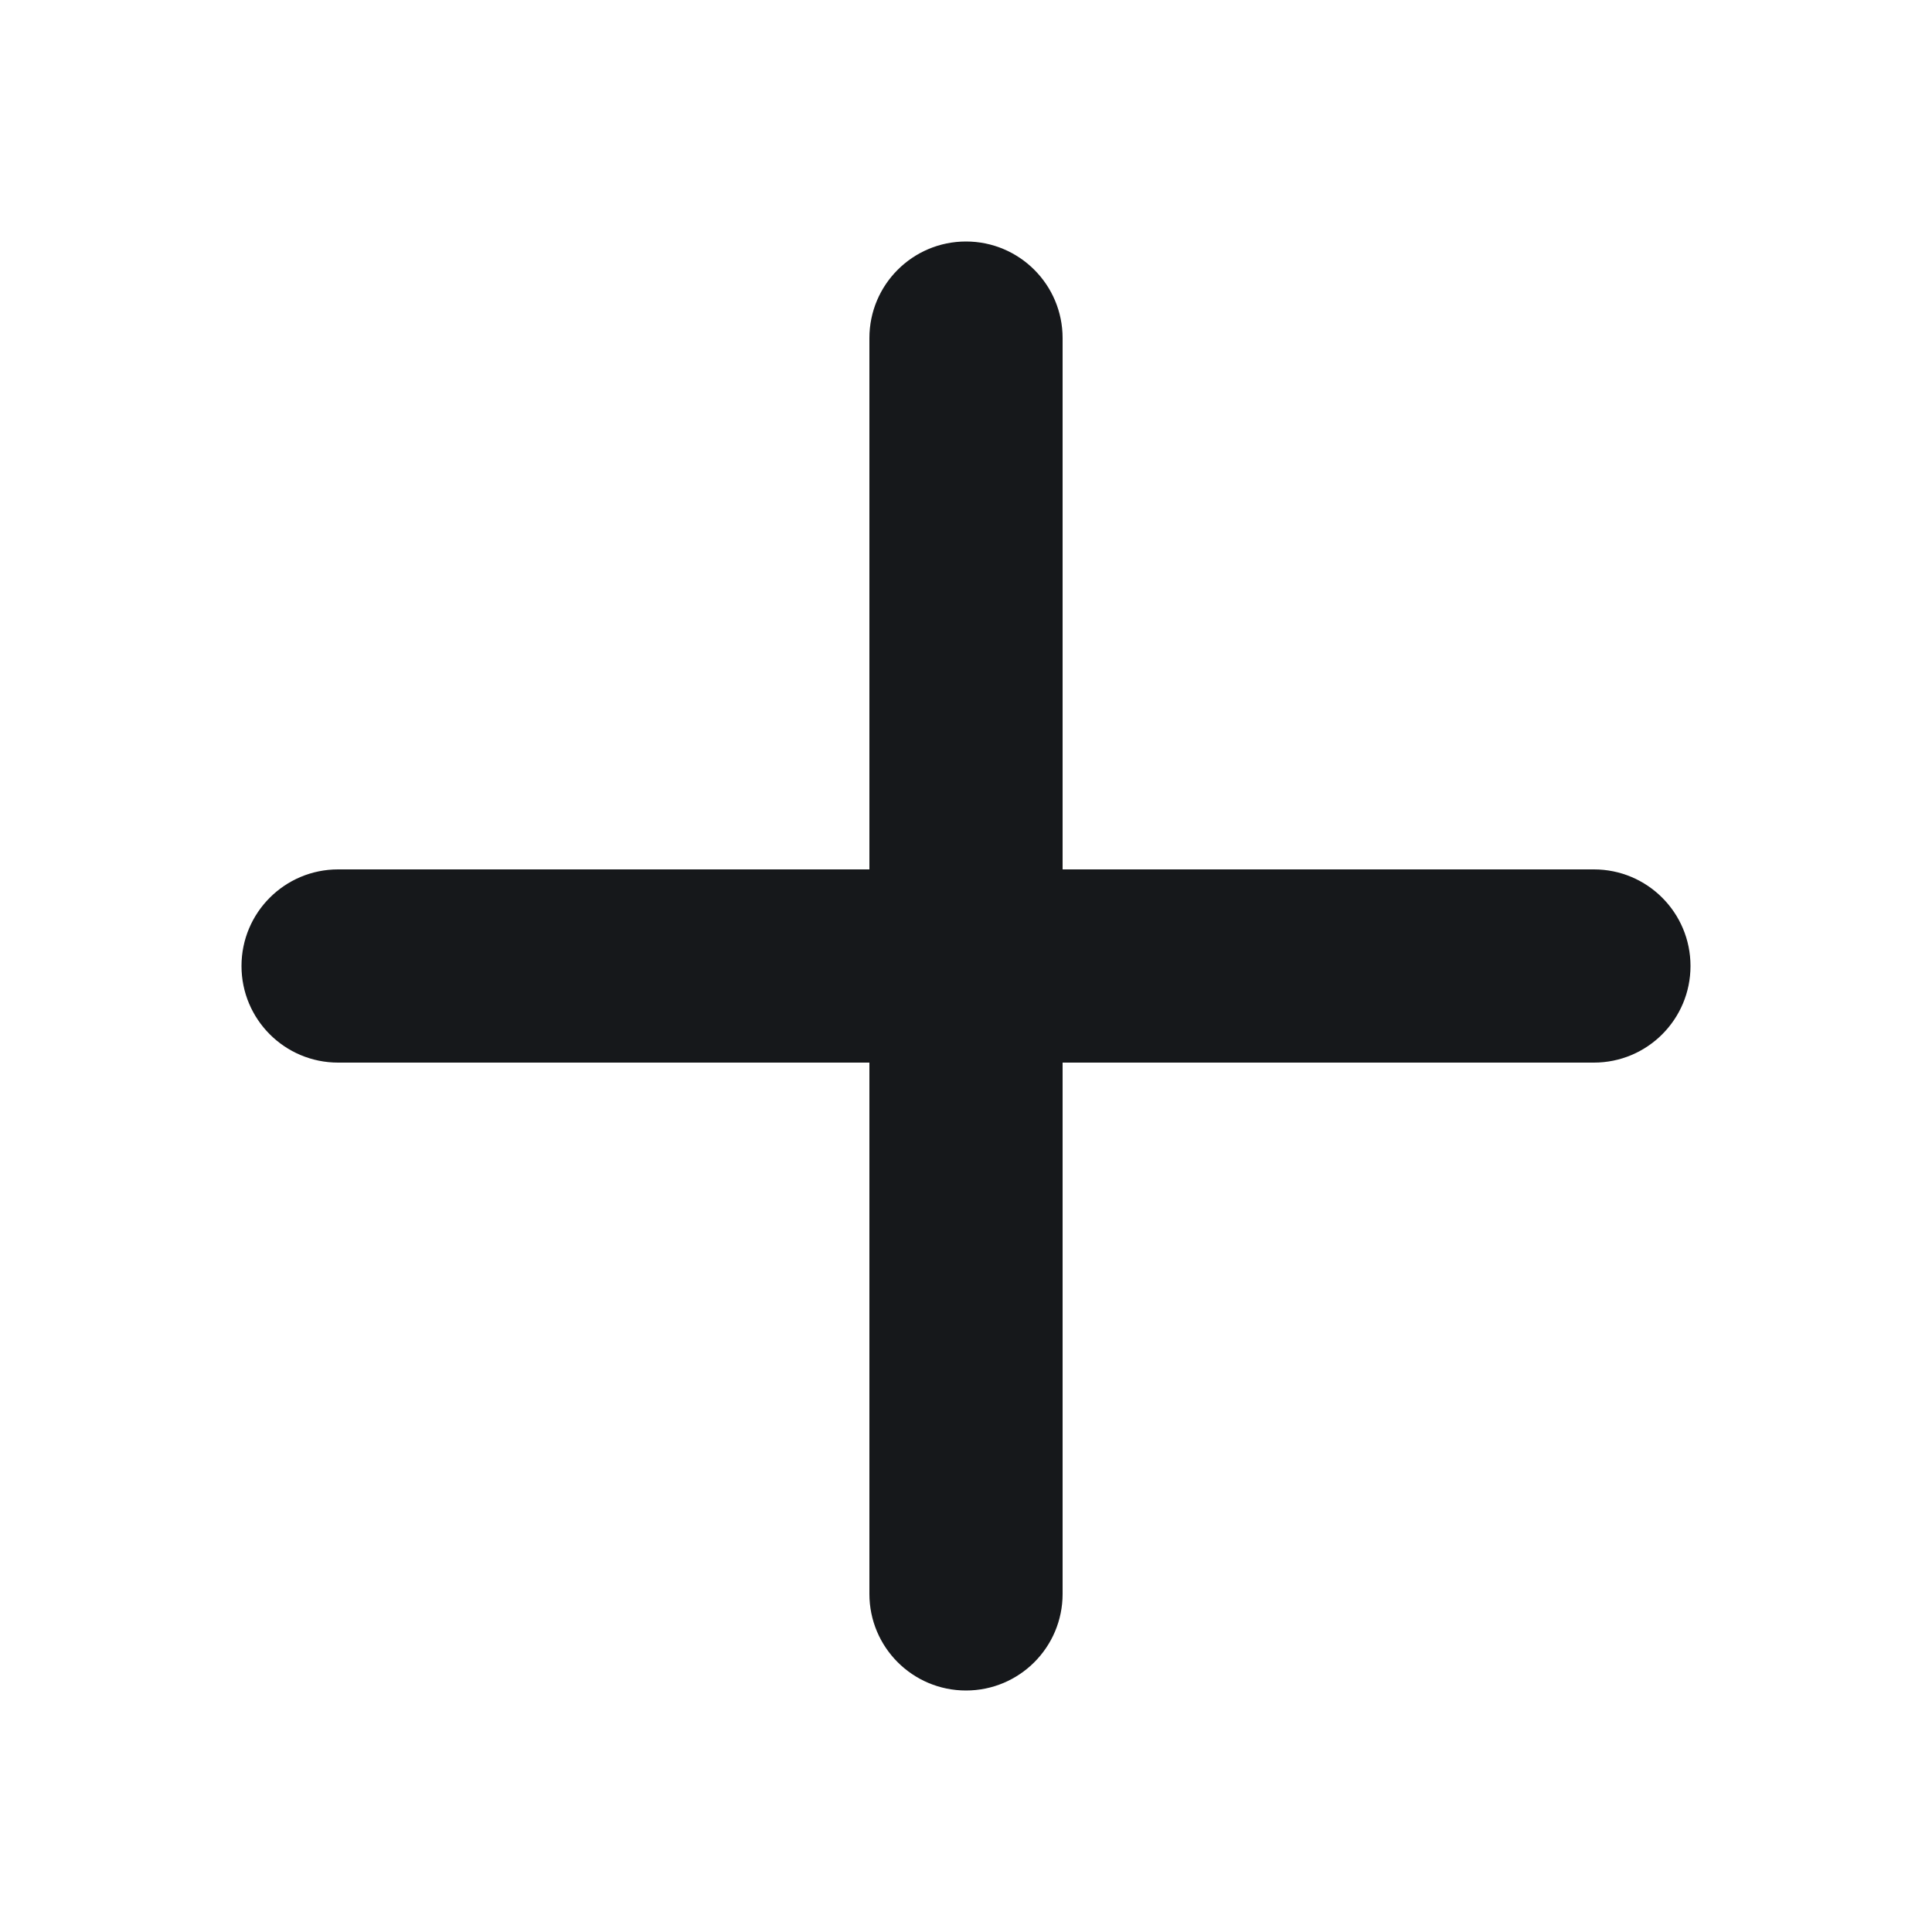
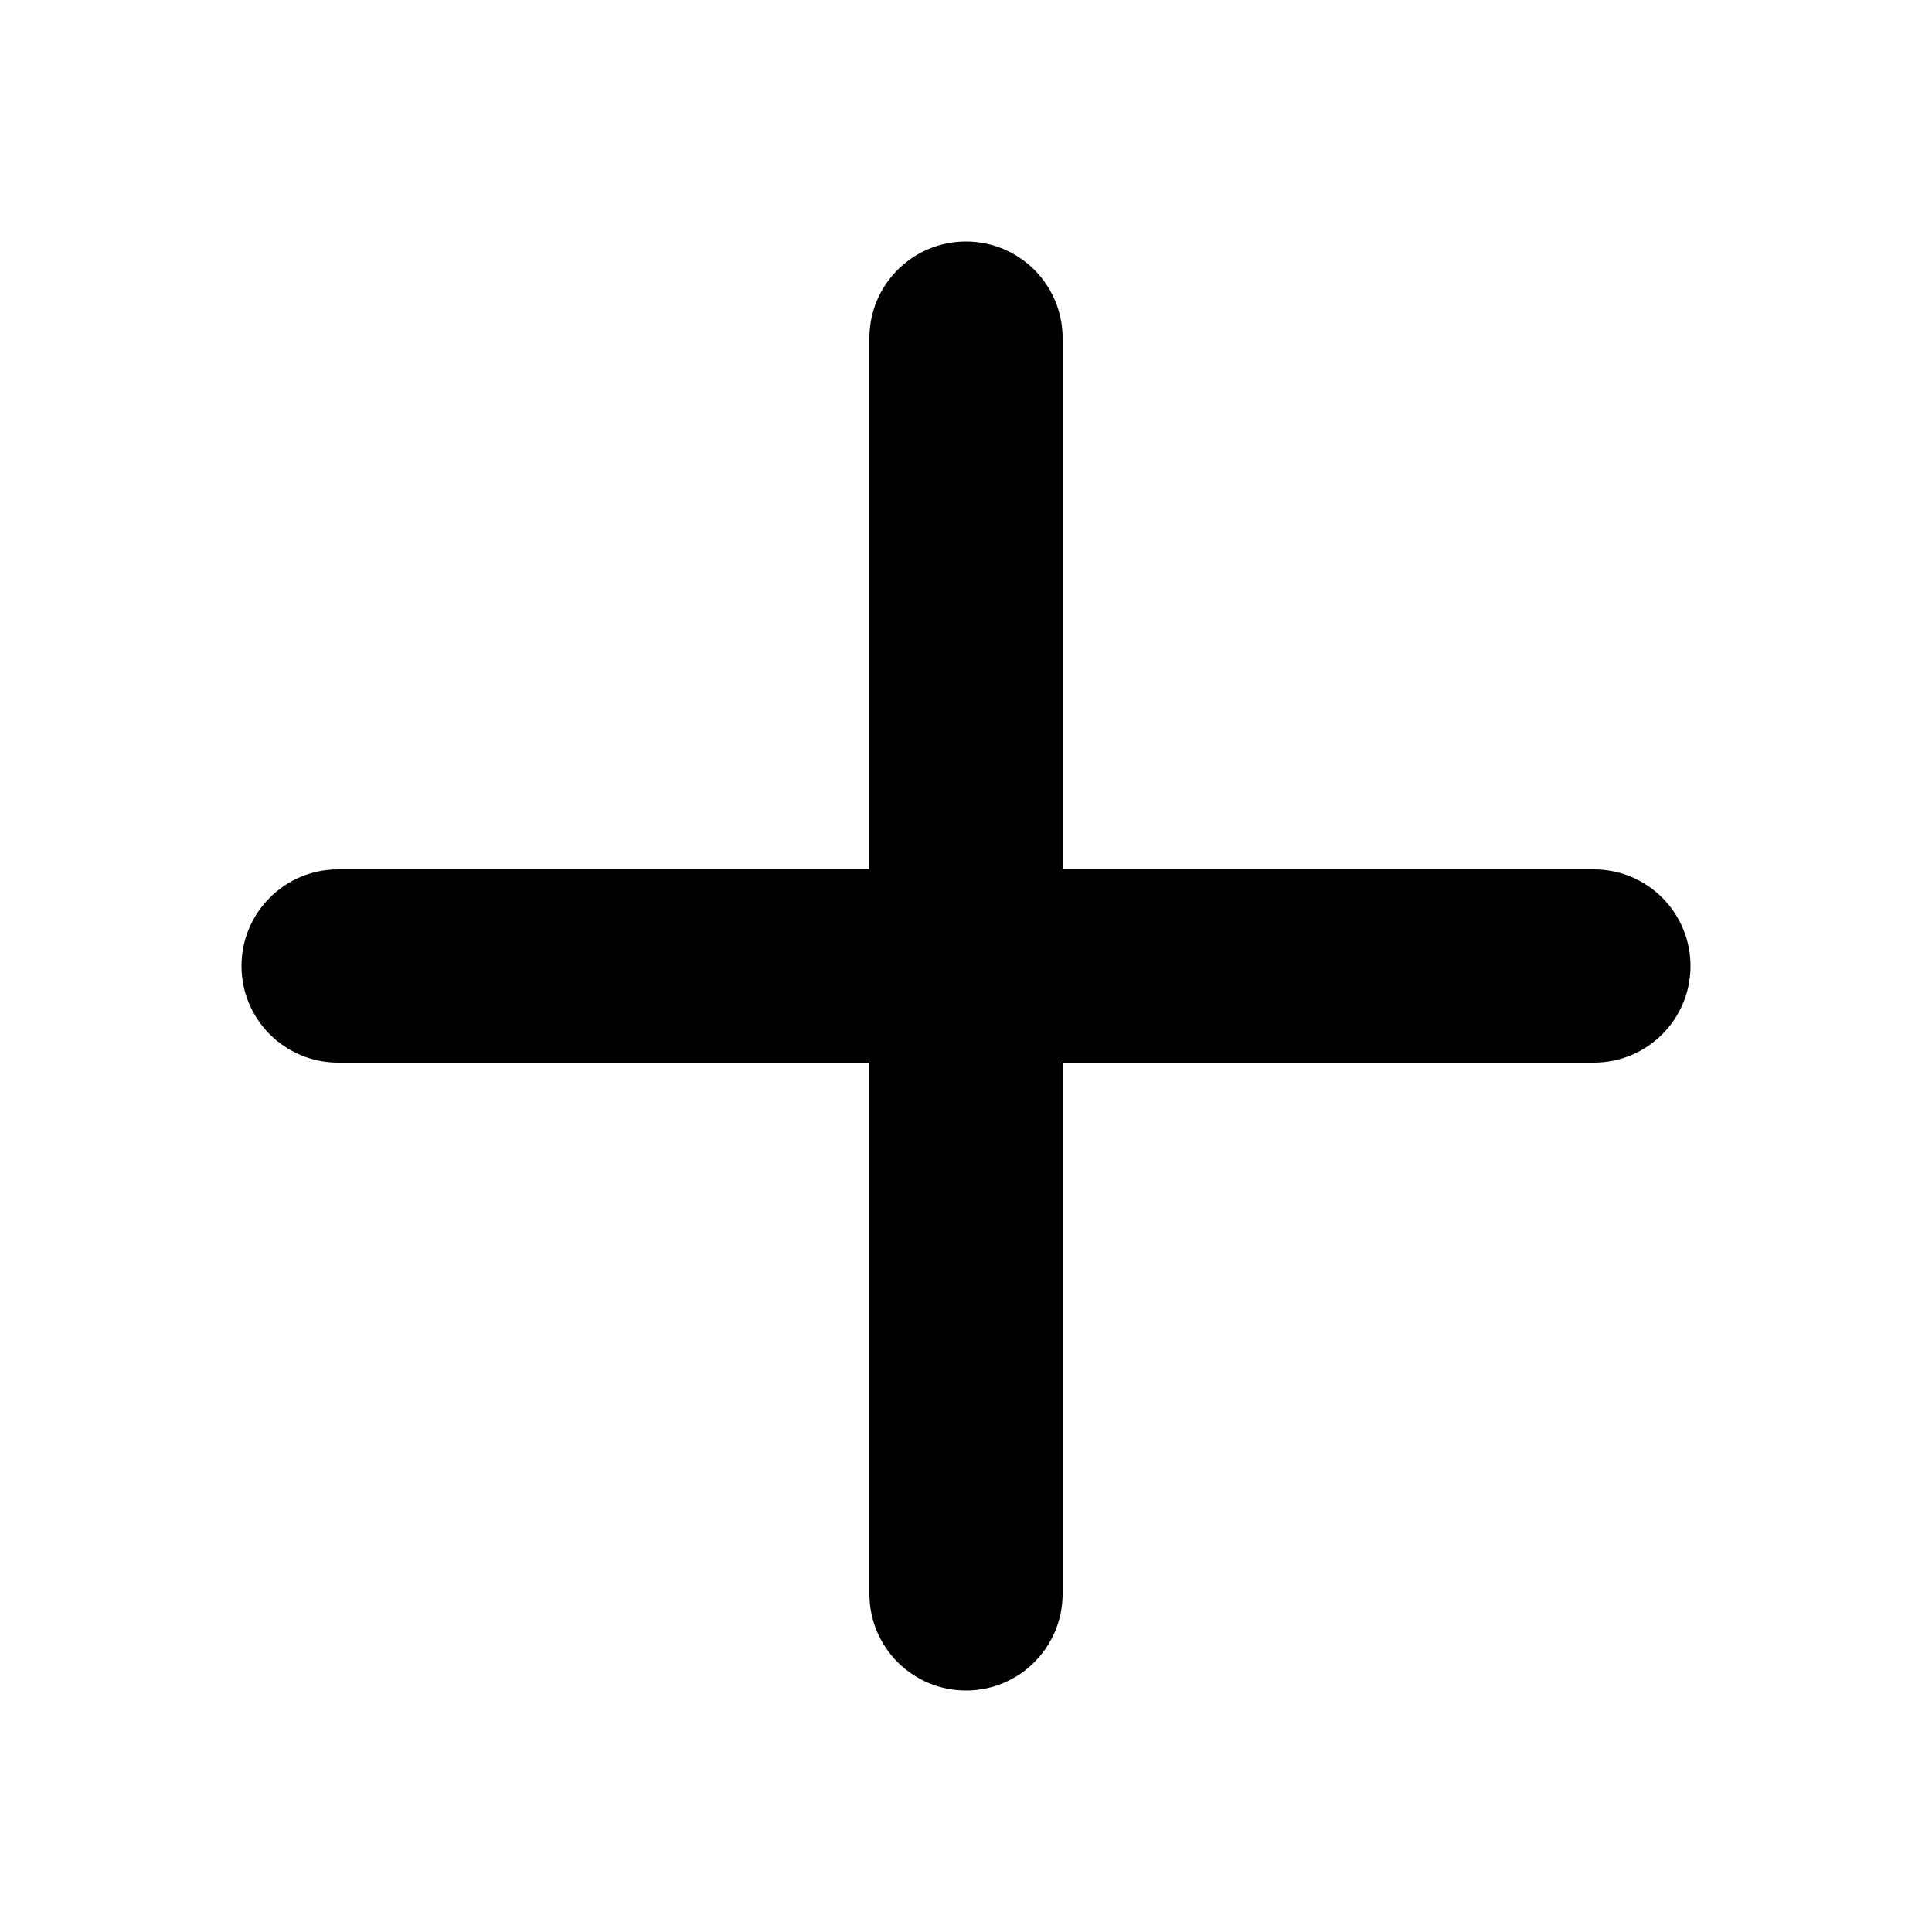
- <svg xmlns="http://www.w3.org/2000/svg" width="24" height="24" viewBox="0 0 24 24" fill="none">
-   <path d="M13.2 4.2C13.2 3.537 12.663 3 12 3C11.337 3 10.8 3.537 10.8 4.2V10.8H4.2C3.537 10.8 3 11.337 3 12C3 12.663 3.537 13.2 4.2 13.2H10.8V19.8C10.8 20.463 11.337 21 12 21C12.663 21 13.2 20.463 13.2 19.8V13.2H19.8C20.463 13.2 21 12.663 21 12C21 11.337 20.463 10.8 19.8 10.8H13.2V4.2Z" fill="#16181B" />
+ <svg xmlns="http://www.w3.org/2000/svg" width="24" height="24" viewBox="0 0 24 24" fill="currentColor">
+   <path d="M13.2 4.2C13.2 3.537 12.663 3 12 3C11.337 3 10.8 3.537 10.8 4.2V10.8H4.2C3.537 10.8 3 11.337 3 12C3 12.663 3.537 13.2 4.2 13.2H10.8V19.8C10.8 20.463 11.337 21 12 21C12.663 21 13.2 20.463 13.2 19.8V13.2H19.8C20.463 13.2 21 12.663 21 12C21 11.337 20.463 10.8 19.8 10.8H13.2V4.2Z" fill="currentColor" />
</svg>
